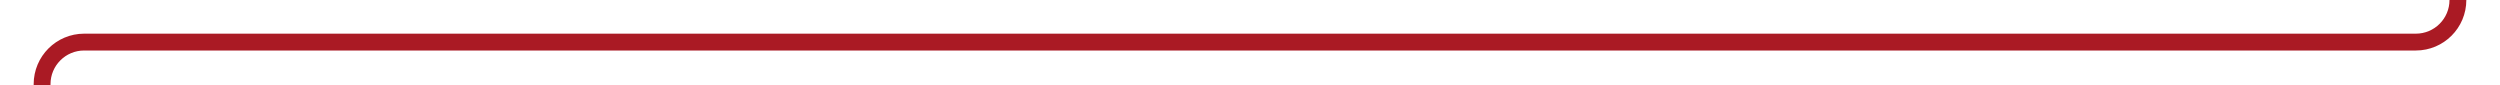
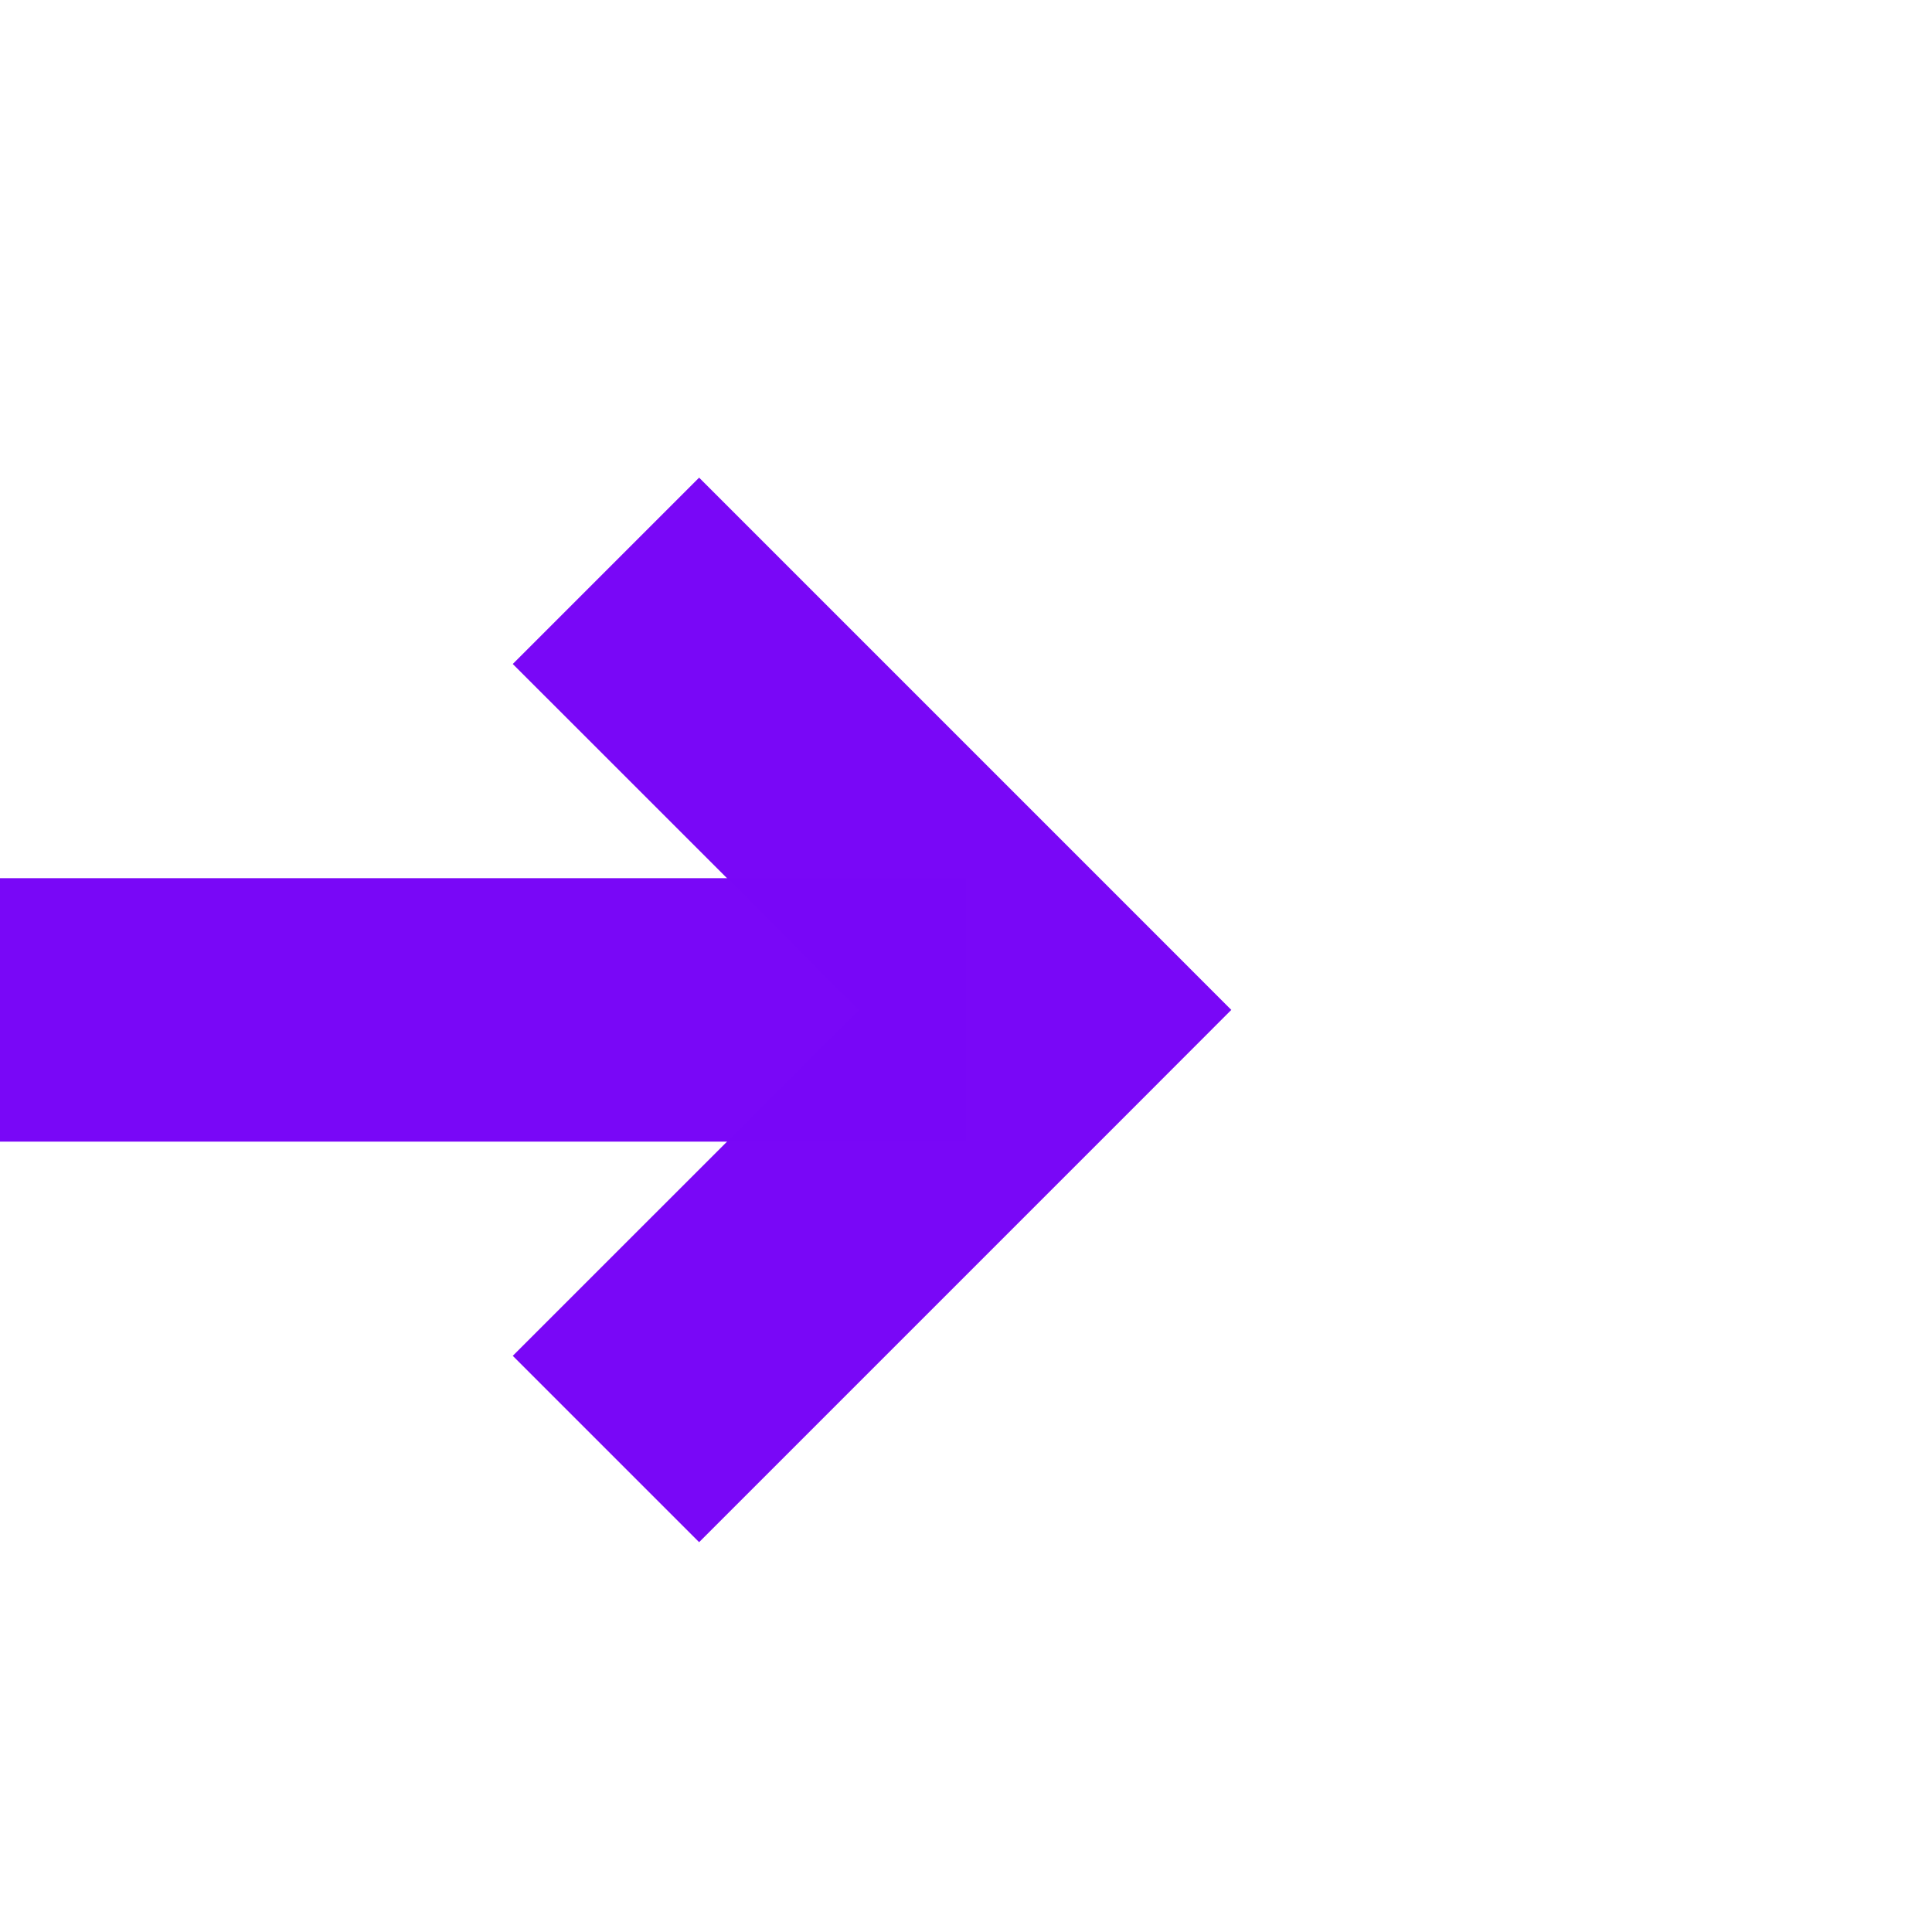
- <svg xmlns="http://www.w3.org/2000/svg" version="1.1" width="297px" height="10px" preserveAspectRatio="xMinYMid meet" viewBox="332 546  297 8">
-   <path d="M 337 577  L 337 555  A 5 5 0 0 1 342 550 L 619 550  A 5 5 0 0 0 624 545 L 624 539  " stroke-width="2" stroke="#aa1a24" fill="none" stroke-opacity="0.996" />
-   <path d="M 619.707 544.107  L 624 539.814  L 628.293 544.107  L 629.707 542.693  L 624.707 537.693  L 624 536.986  L 623.293 537.693  L 618.293 542.693  L 619.707 544.107  Z " fill-rule="nonzero" fill="#aa1a24" stroke="none" fill-opacity="0.996" />
+ <svg xmlns="http://www.w3.org/2000/svg" version="1.1" width="22px" height="22px" preserveAspectRatio="xMinYMid meet" viewBox="673 229  22 20">
+   <path d="M 640 239.5  L 684 239.5  " stroke-width="3" stroke="#7906f7" fill="none" stroke-opacity="0.996" />
+   <path d="M 678.839 235.561  L 682.779 239.5  L 678.839 243.439  L 680.961 245.561  L 685.961 240.561  L 687.021 239.5  L 685.961 238.439  L 680.961 233.439  L 678.839 235.561  Z " fill-rule="nonzero" fill="#7906f7" stroke="none" fill-opacity="0.996" />
</svg>
